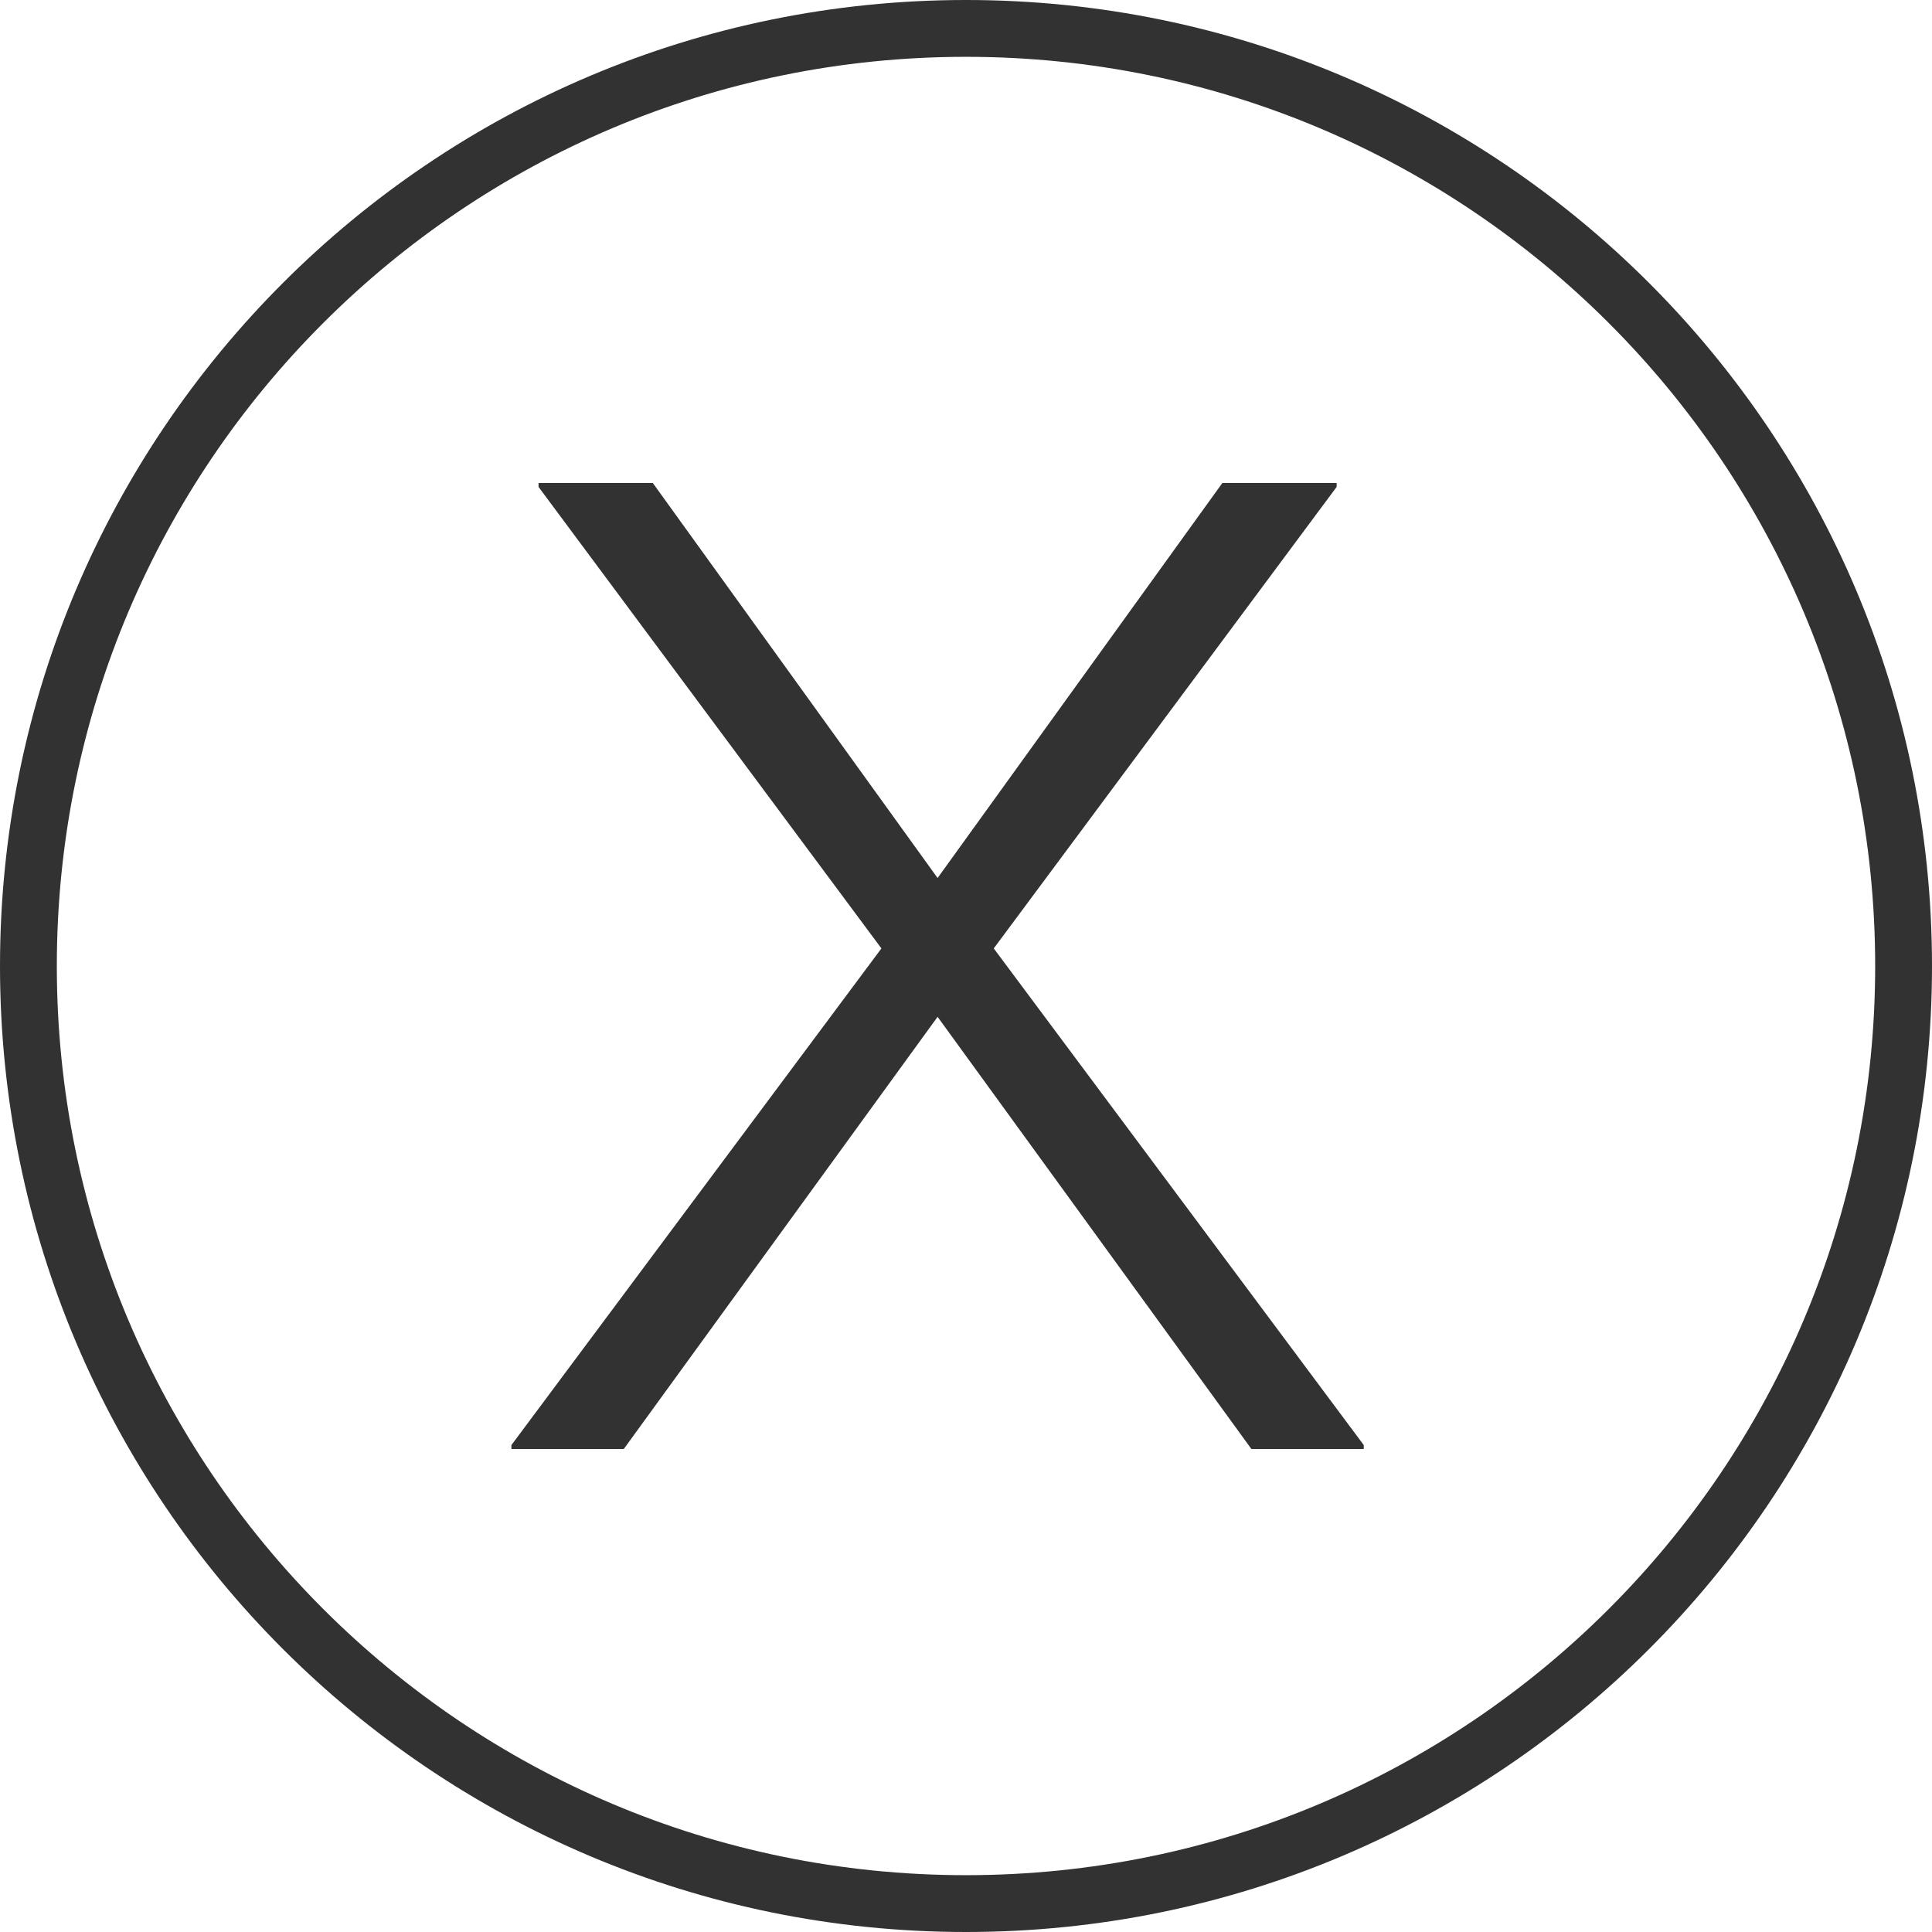
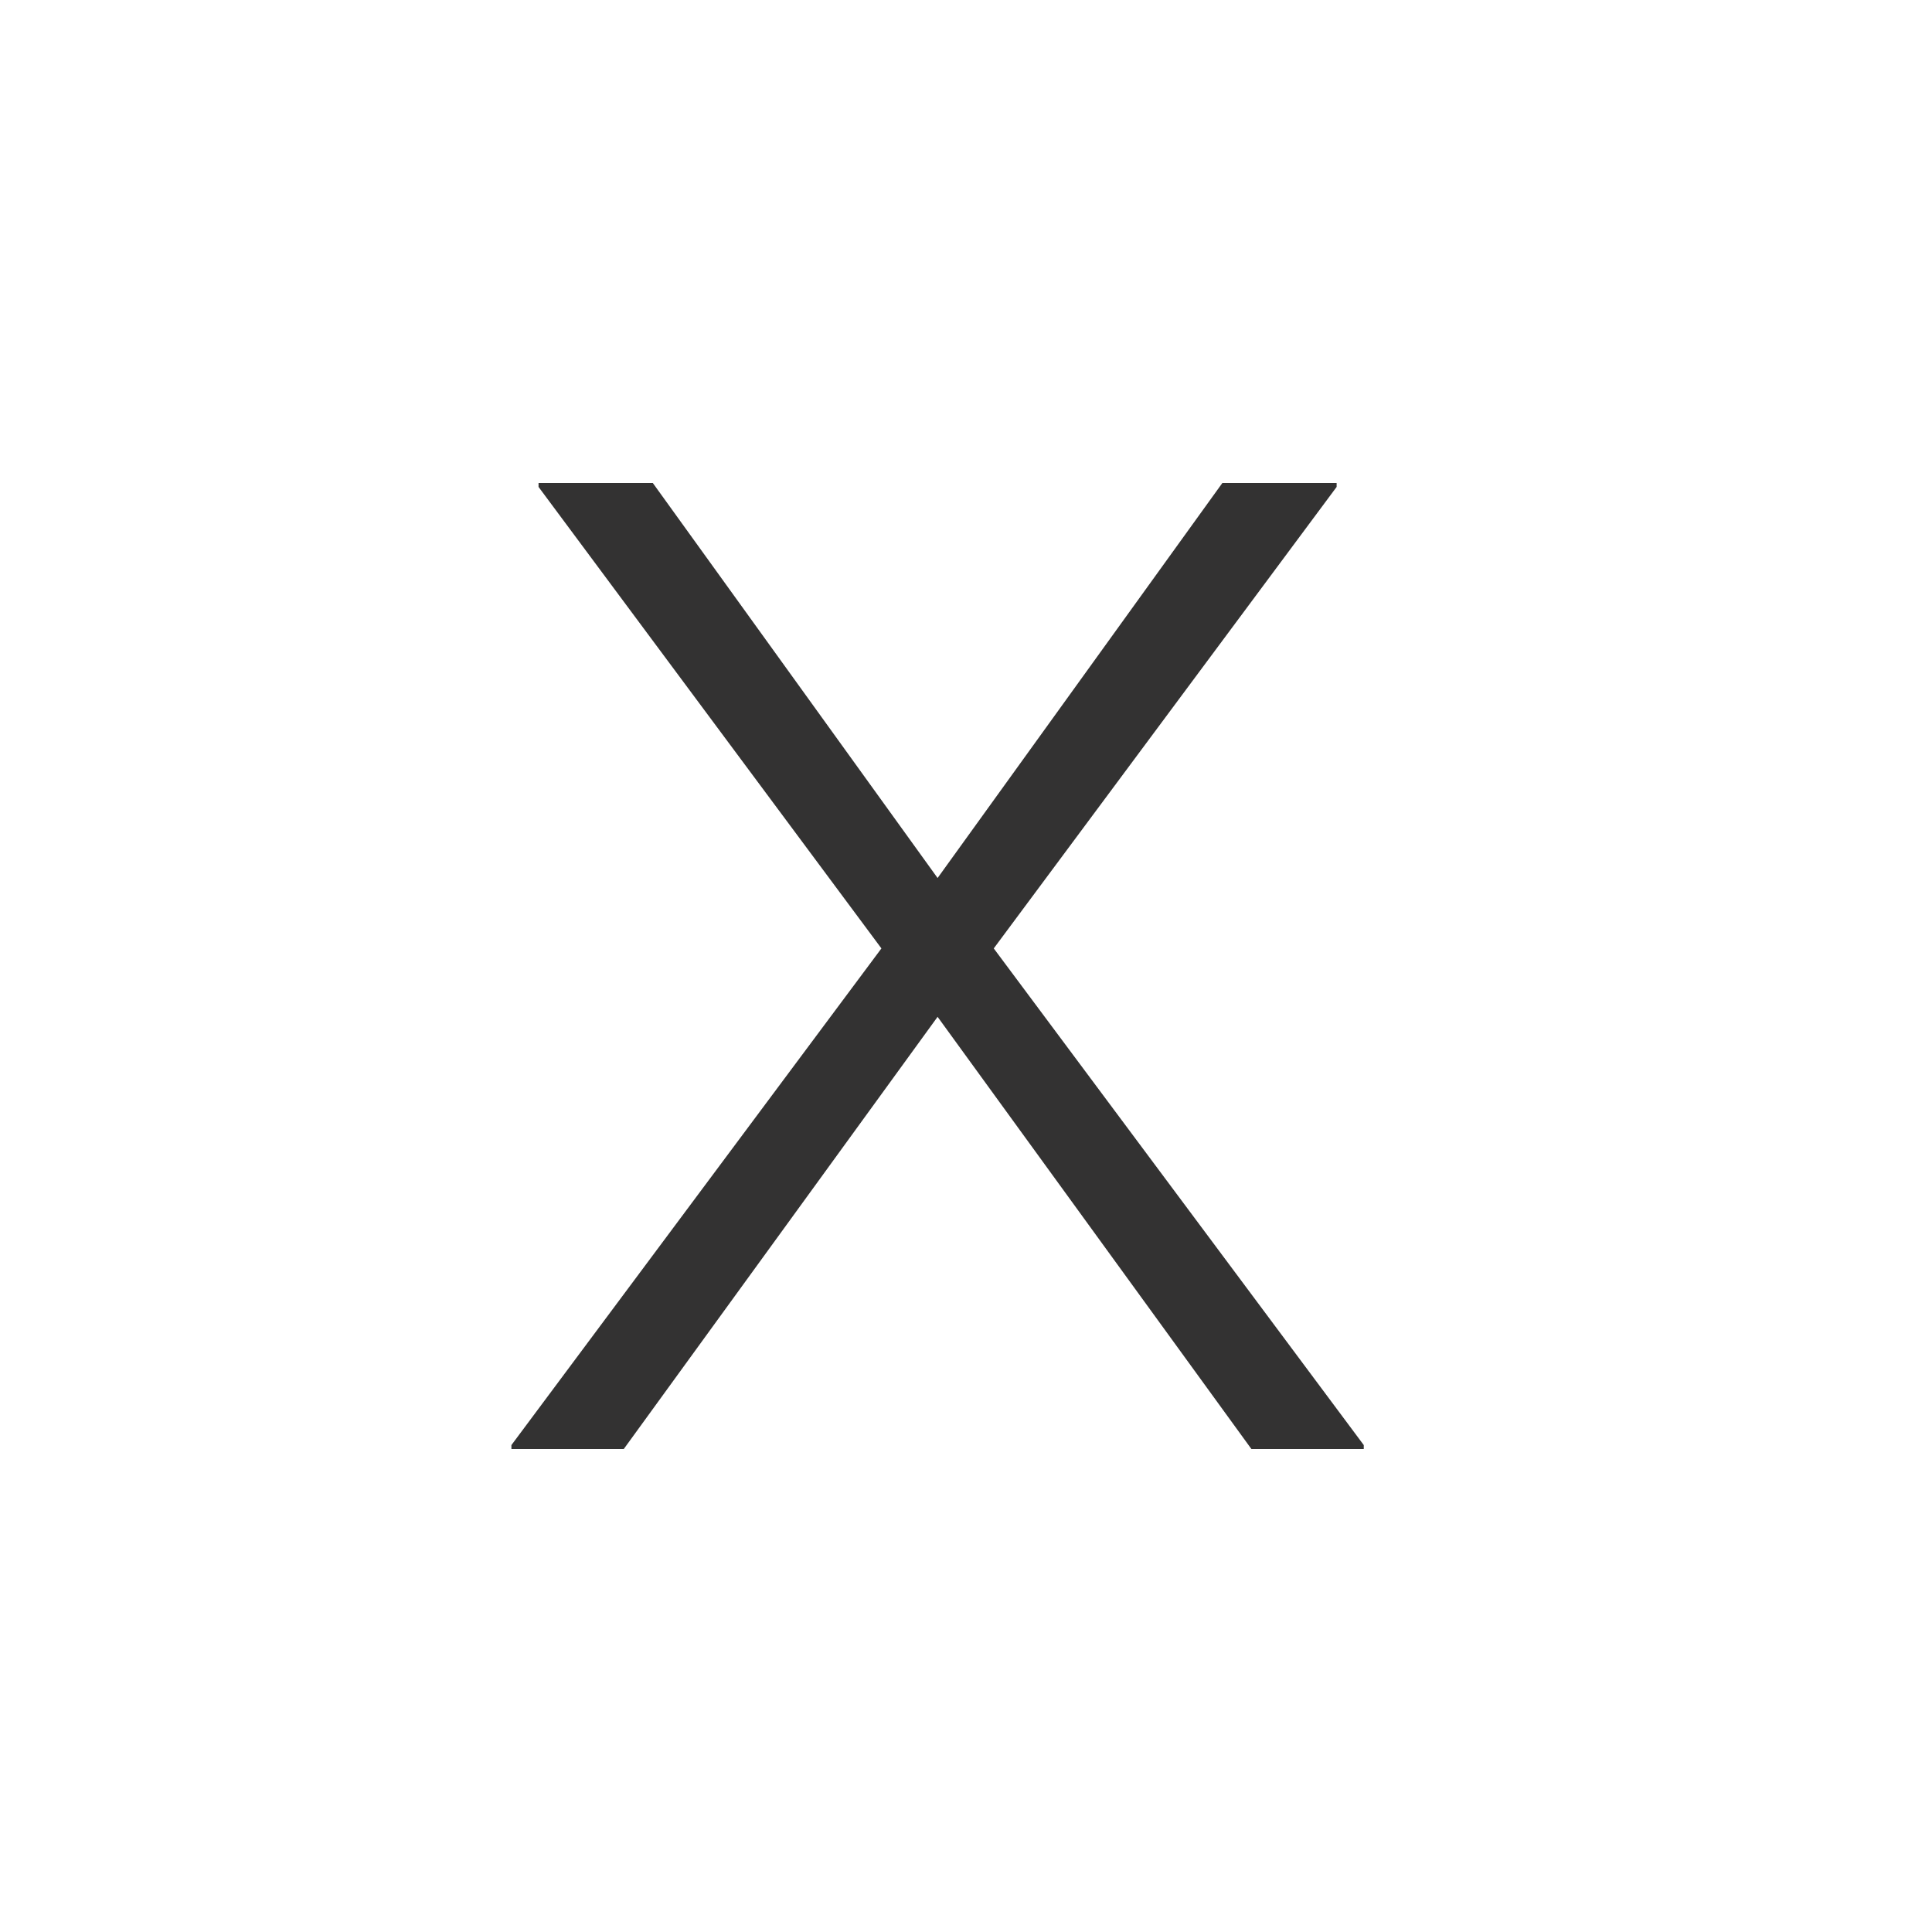
<svg xmlns="http://www.w3.org/2000/svg" width="68px" height="68px" viewBox="0 0 68 68" version="1.1">
  <g id="Final-Website" stroke="none" stroke-width="1" fill="none" fill-rule="evenodd">
-     <circle id="Oval-Copy" stroke="#333232" stroke-width="2" cx="34" cy="34" r="33" />
+     <circle id="Oval-Copy" stroke-width="2" cx="34" cy="34" r="33" />
    <polygon id="x-copy" fill="#333232" points="21.955 51 33 35.789 44.045 51 48 51 48 50.862 34.977 33.381 47.045 17.138 47.045 17 43.023 17 33 30.903 22.977 17 18.955 17 18.955 17.138 31.023 33.381 18 50.862 18 51" />
  </g>
</svg>
